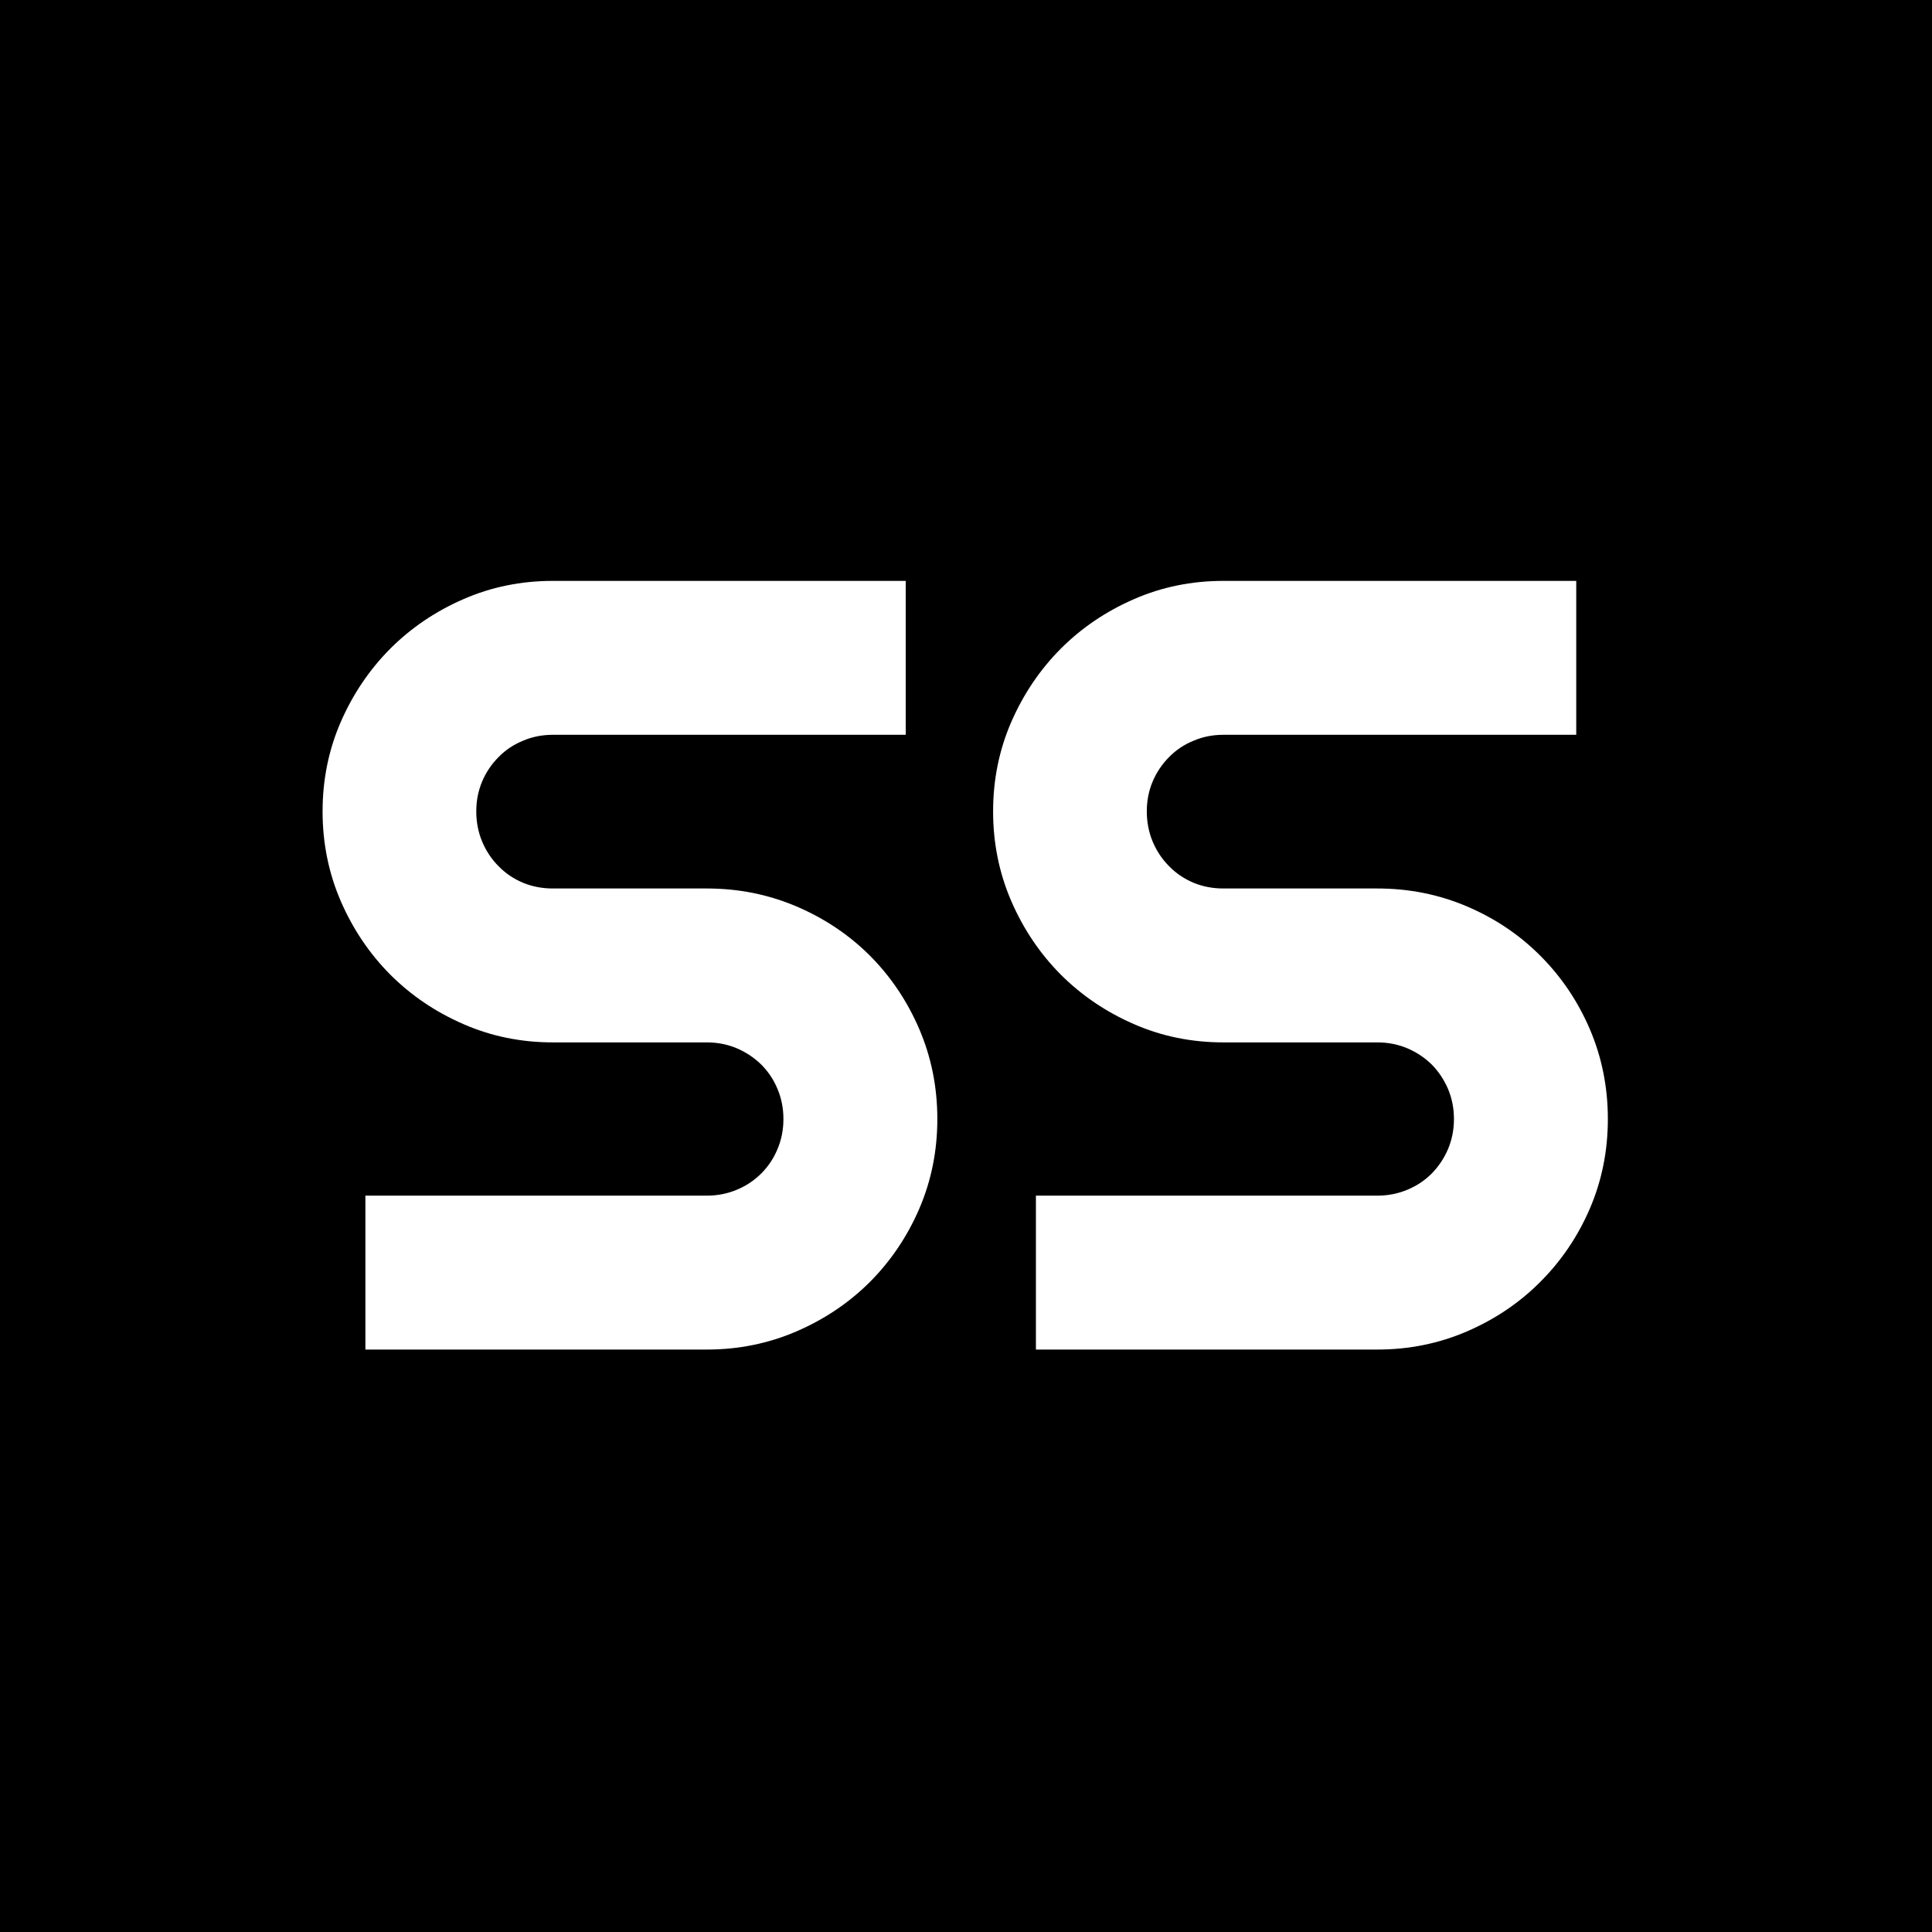
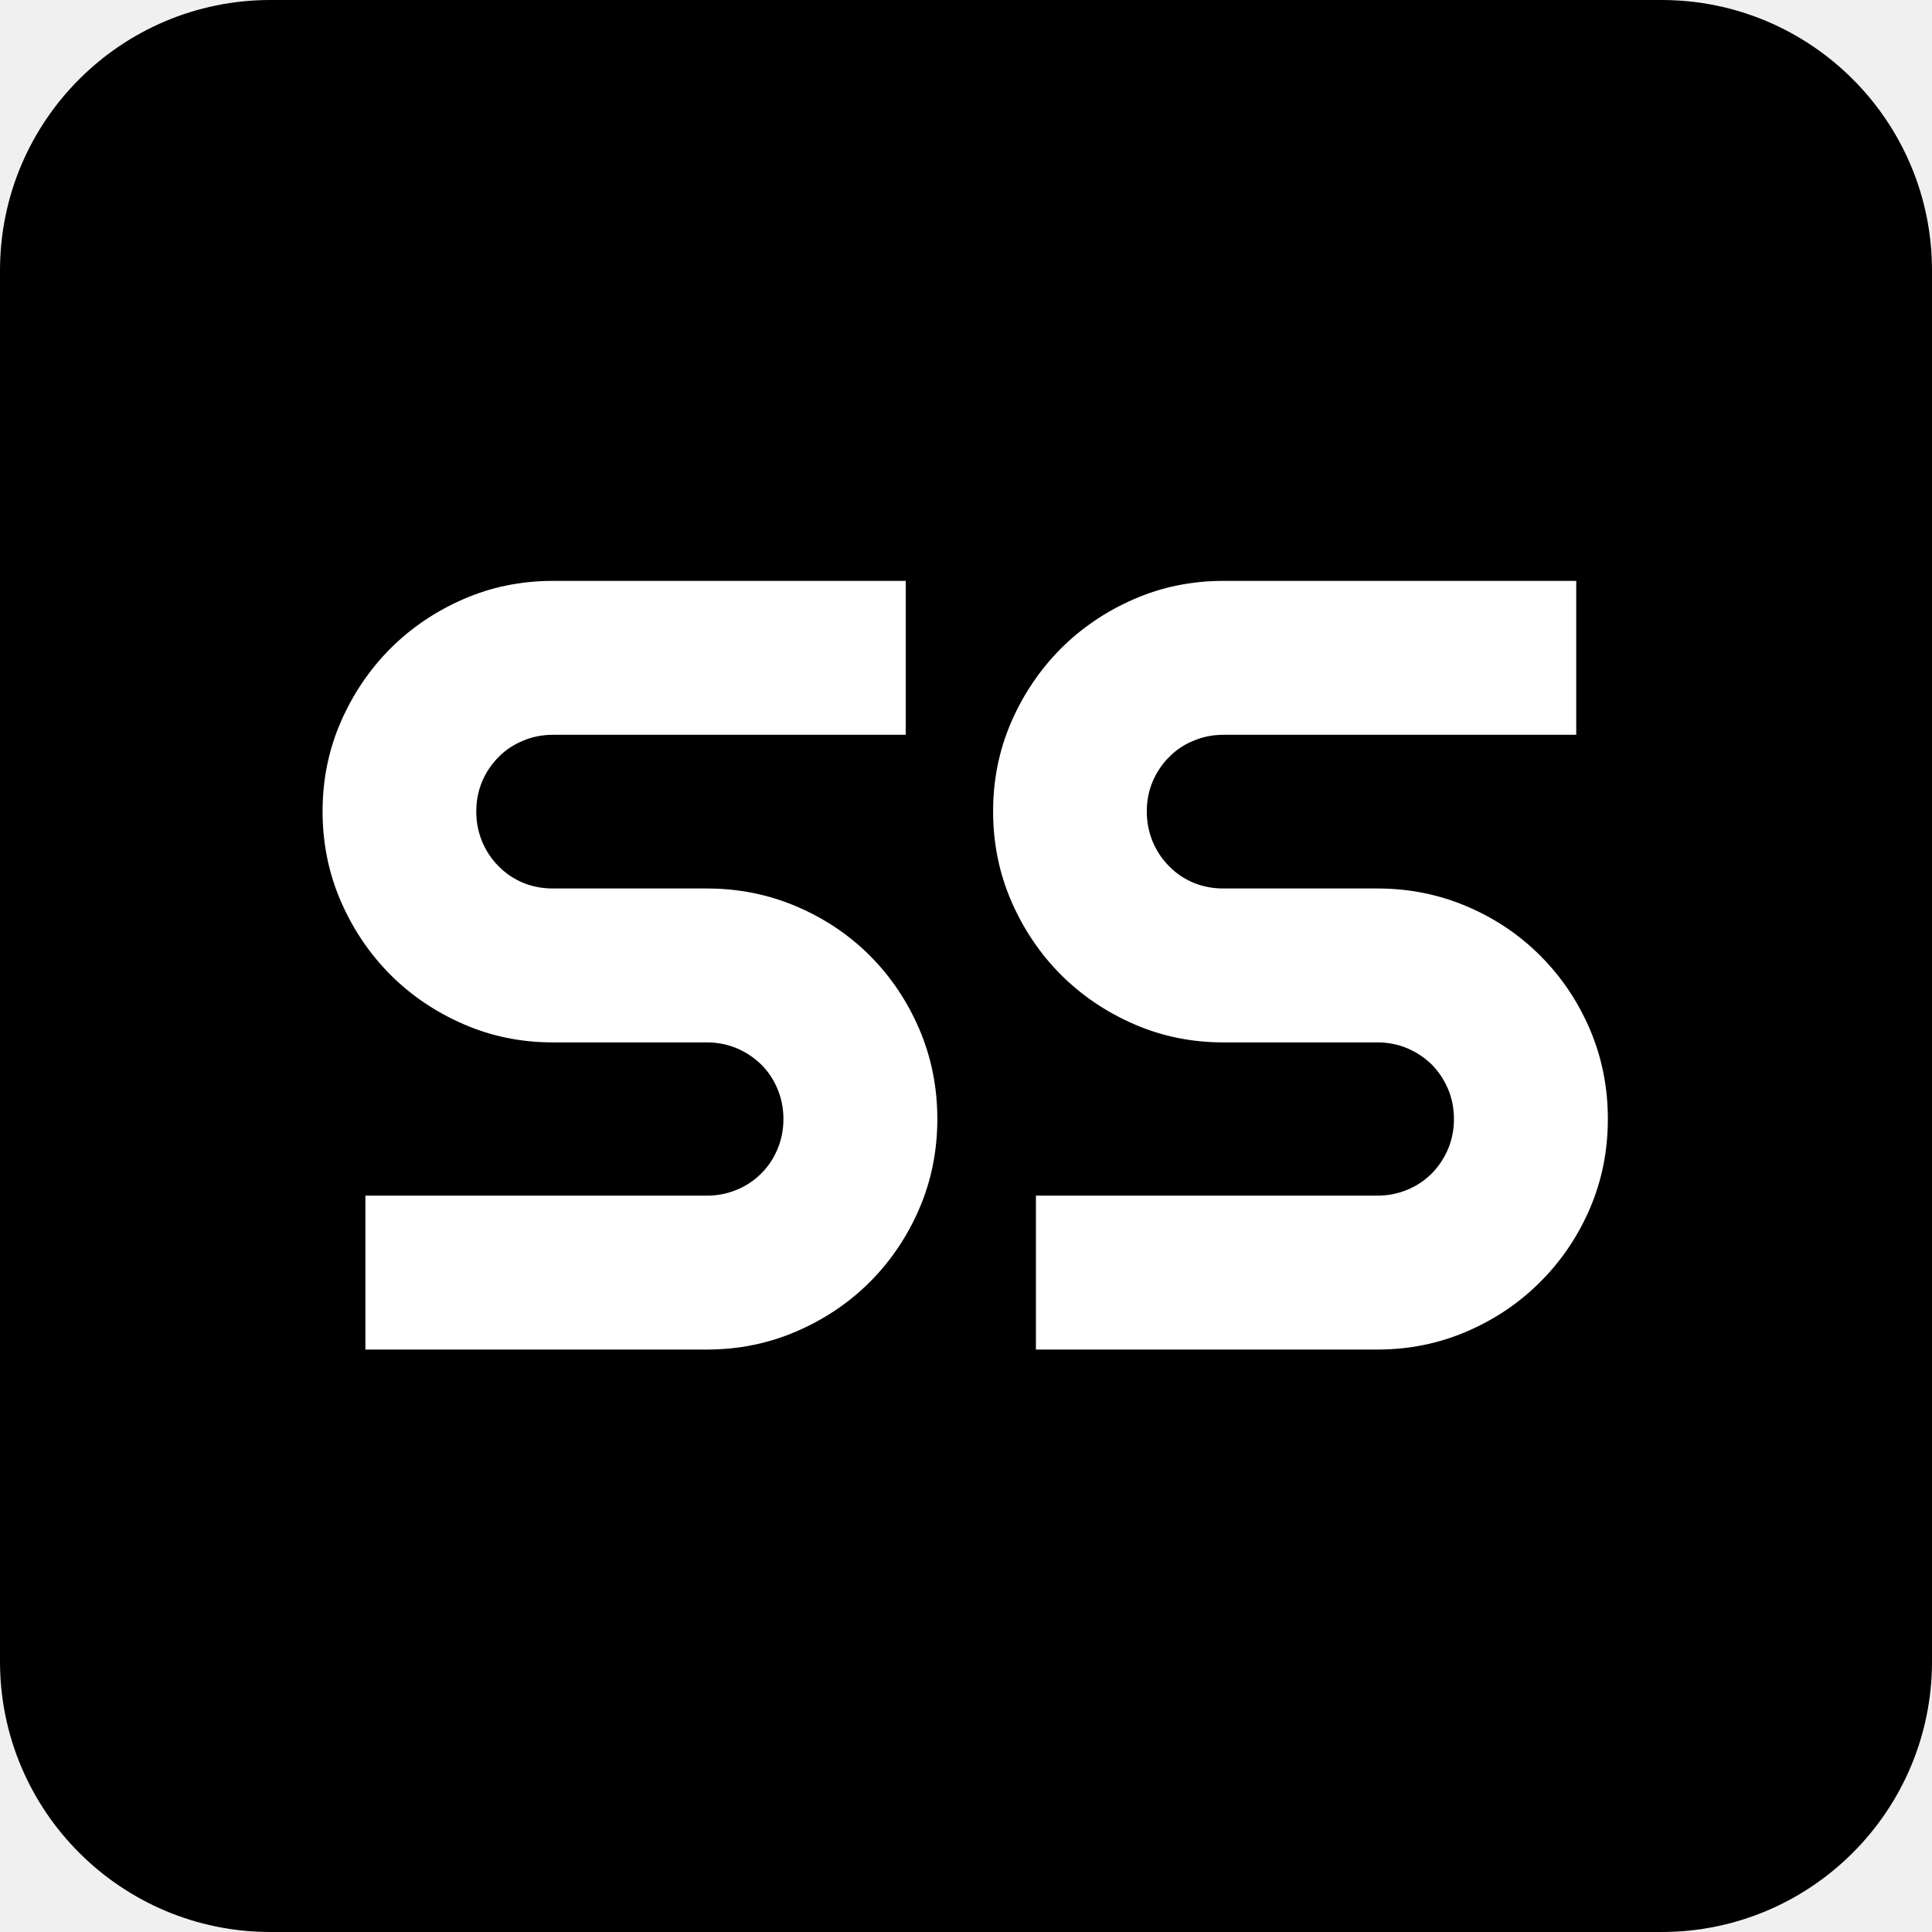
<svg xmlns="http://www.w3.org/2000/svg" version="1.1" width="1500" height="1500" viewBox="0 0 1500 1500">
-   <rect width="1500" height="1500" fill="#000000" />
+   <rect width="1500" height="1500" fill="#000000" rx="210" />
  <g transform="matrix(0.6666667,0,0,0.6666667,249.3939,450.3948)">
    <svg viewBox="0 0 396 237" data-background-color="#ffffff" preserveAspectRatio="xMidYMid meet" height="897" width="1500">
      <g id="tight-bounds" transform="matrix(1,0,0,1,0.24,0.2398499)">
        <svg viewBox="0 0 395.52 236.52" height="236.52" width="395.52">
          <g>
            <svg viewBox="0 0 395.52 236.52" height="236.52" width="395.52">
              <g>
                <svg viewBox="0 0 395.52 236.52" height="236.52" width="395.52">
                  <g id="textblocktransform">
                    <svg viewBox="0 0 395.52 236.52" height="236.52" width="395.52" id="textblock">
                      <g>
                        <svg viewBox="0 0 395.52 236.52" height="236.52" width="395.52">
                          <g transform="matrix(1,0,0,1,0,0)">
                            <svg width="395.52" viewBox="1.2 -35.01 58.54 35.01" height="236.52" data-palette-color="#2a2c35">
                              <path d="M1.2-24.51L1.2-24.51Q1.2-26.68 2.03-28.59 2.86-30.49 4.28-31.92 5.71-33.35 7.62-34.18 9.52-35.01 11.69-35.01L11.69-35.01 27.76-35.01 27.76-28 11.69-28Q10.96-28 10.33-27.73 9.69-27.47 9.22-26.99 8.74-26.51 8.47-25.88 8.2-25.24 8.2-24.51L8.2-24.51Q8.2-23.78 8.47-23.13 8.74-22.49 9.22-22.01 9.69-21.53 10.33-21.26 10.96-21 11.69-21L11.69-21 18.7-21Q20.87-21 22.79-20.18 24.71-19.36 26.14-17.93 27.56-16.5 28.38-14.59 29.2-12.67 29.2-10.5L29.2-10.5Q29.2-8.33 28.38-6.42 27.56-4.52 26.14-3.09 24.71-1.66 22.79-0.83 20.87 0 18.7 0L18.7 0 3.15 0 3.15-7.01 18.7-7.01Q19.43-7.01 20.07-7.28 20.7-7.54 21.18-8.02 21.66-8.5 21.92-9.13 22.19-9.77 22.19-10.5L22.19-10.5Q22.19-11.23 21.92-11.87 21.66-12.5 21.18-12.98 20.7-13.45 20.07-13.72 19.43-13.99 18.7-13.99L18.7-13.99 11.69-13.99Q9.52-13.99 7.62-14.82 5.71-15.65 4.28-17.08 2.86-18.51 2.03-20.42 1.2-22.34 1.2-24.51ZM31.74-24.51L31.74-24.51Q31.74-26.68 32.57-28.59 33.4-30.49 34.82-31.92 36.25-33.35 38.16-34.18 40.06-35.01 42.23-35.01L42.23-35.01 58.3-35.01 58.3-28 42.23-28Q41.5-28 40.87-27.73 40.23-27.47 39.76-26.99 39.28-26.51 39.01-25.88 38.74-25.24 38.74-24.51L38.74-24.51Q38.74-23.78 39.01-23.13 39.28-22.49 39.76-22.01 40.23-21.53 40.87-21.26 41.5-21 42.23-21L42.23-21 49.24-21Q51.41-21 53.33-20.18 55.25-19.36 56.67-17.93 58.1-16.5 58.92-14.59 59.74-12.67 59.74-10.5L59.74-10.5Q59.74-8.33 58.92-6.42 58.1-4.52 56.67-3.09 55.25-1.66 53.33-0.83 51.41 0 49.24 0L49.24 0 33.69 0 33.69-7.01 49.24-7.01Q49.97-7.01 50.61-7.28 51.24-7.54 51.72-8.02 52.19-8.5 52.46-9.13 52.73-9.77 52.73-10.5L52.73-10.5Q52.73-11.23 52.46-11.87 52.19-12.5 51.72-12.98 51.24-13.45 50.61-13.72 49.97-13.99 49.24-13.99L49.24-13.99 42.23-13.99Q40.06-13.99 38.16-14.82 36.25-15.65 34.82-17.08 33.4-18.51 32.57-20.42 31.74-22.34 31.74-24.51Z" opacity="1" transform="matrix(1,0,0,1,0,0)" fill="#ffffff" class="wordmark-text-0" data-fill-palette-color="primary" id="text-0" />
                            </svg>
                          </g>
                        </svg>
                      </g>
                    </svg>
                  </g>
                </svg>
              </g>
            </svg>
          </g>
          <defs />
        </svg>
        <rect width="395.52" height="236.52" fill="none" stroke="none" visibility="hidden" />
      </g>
    </svg>
  </g>
</svg>
